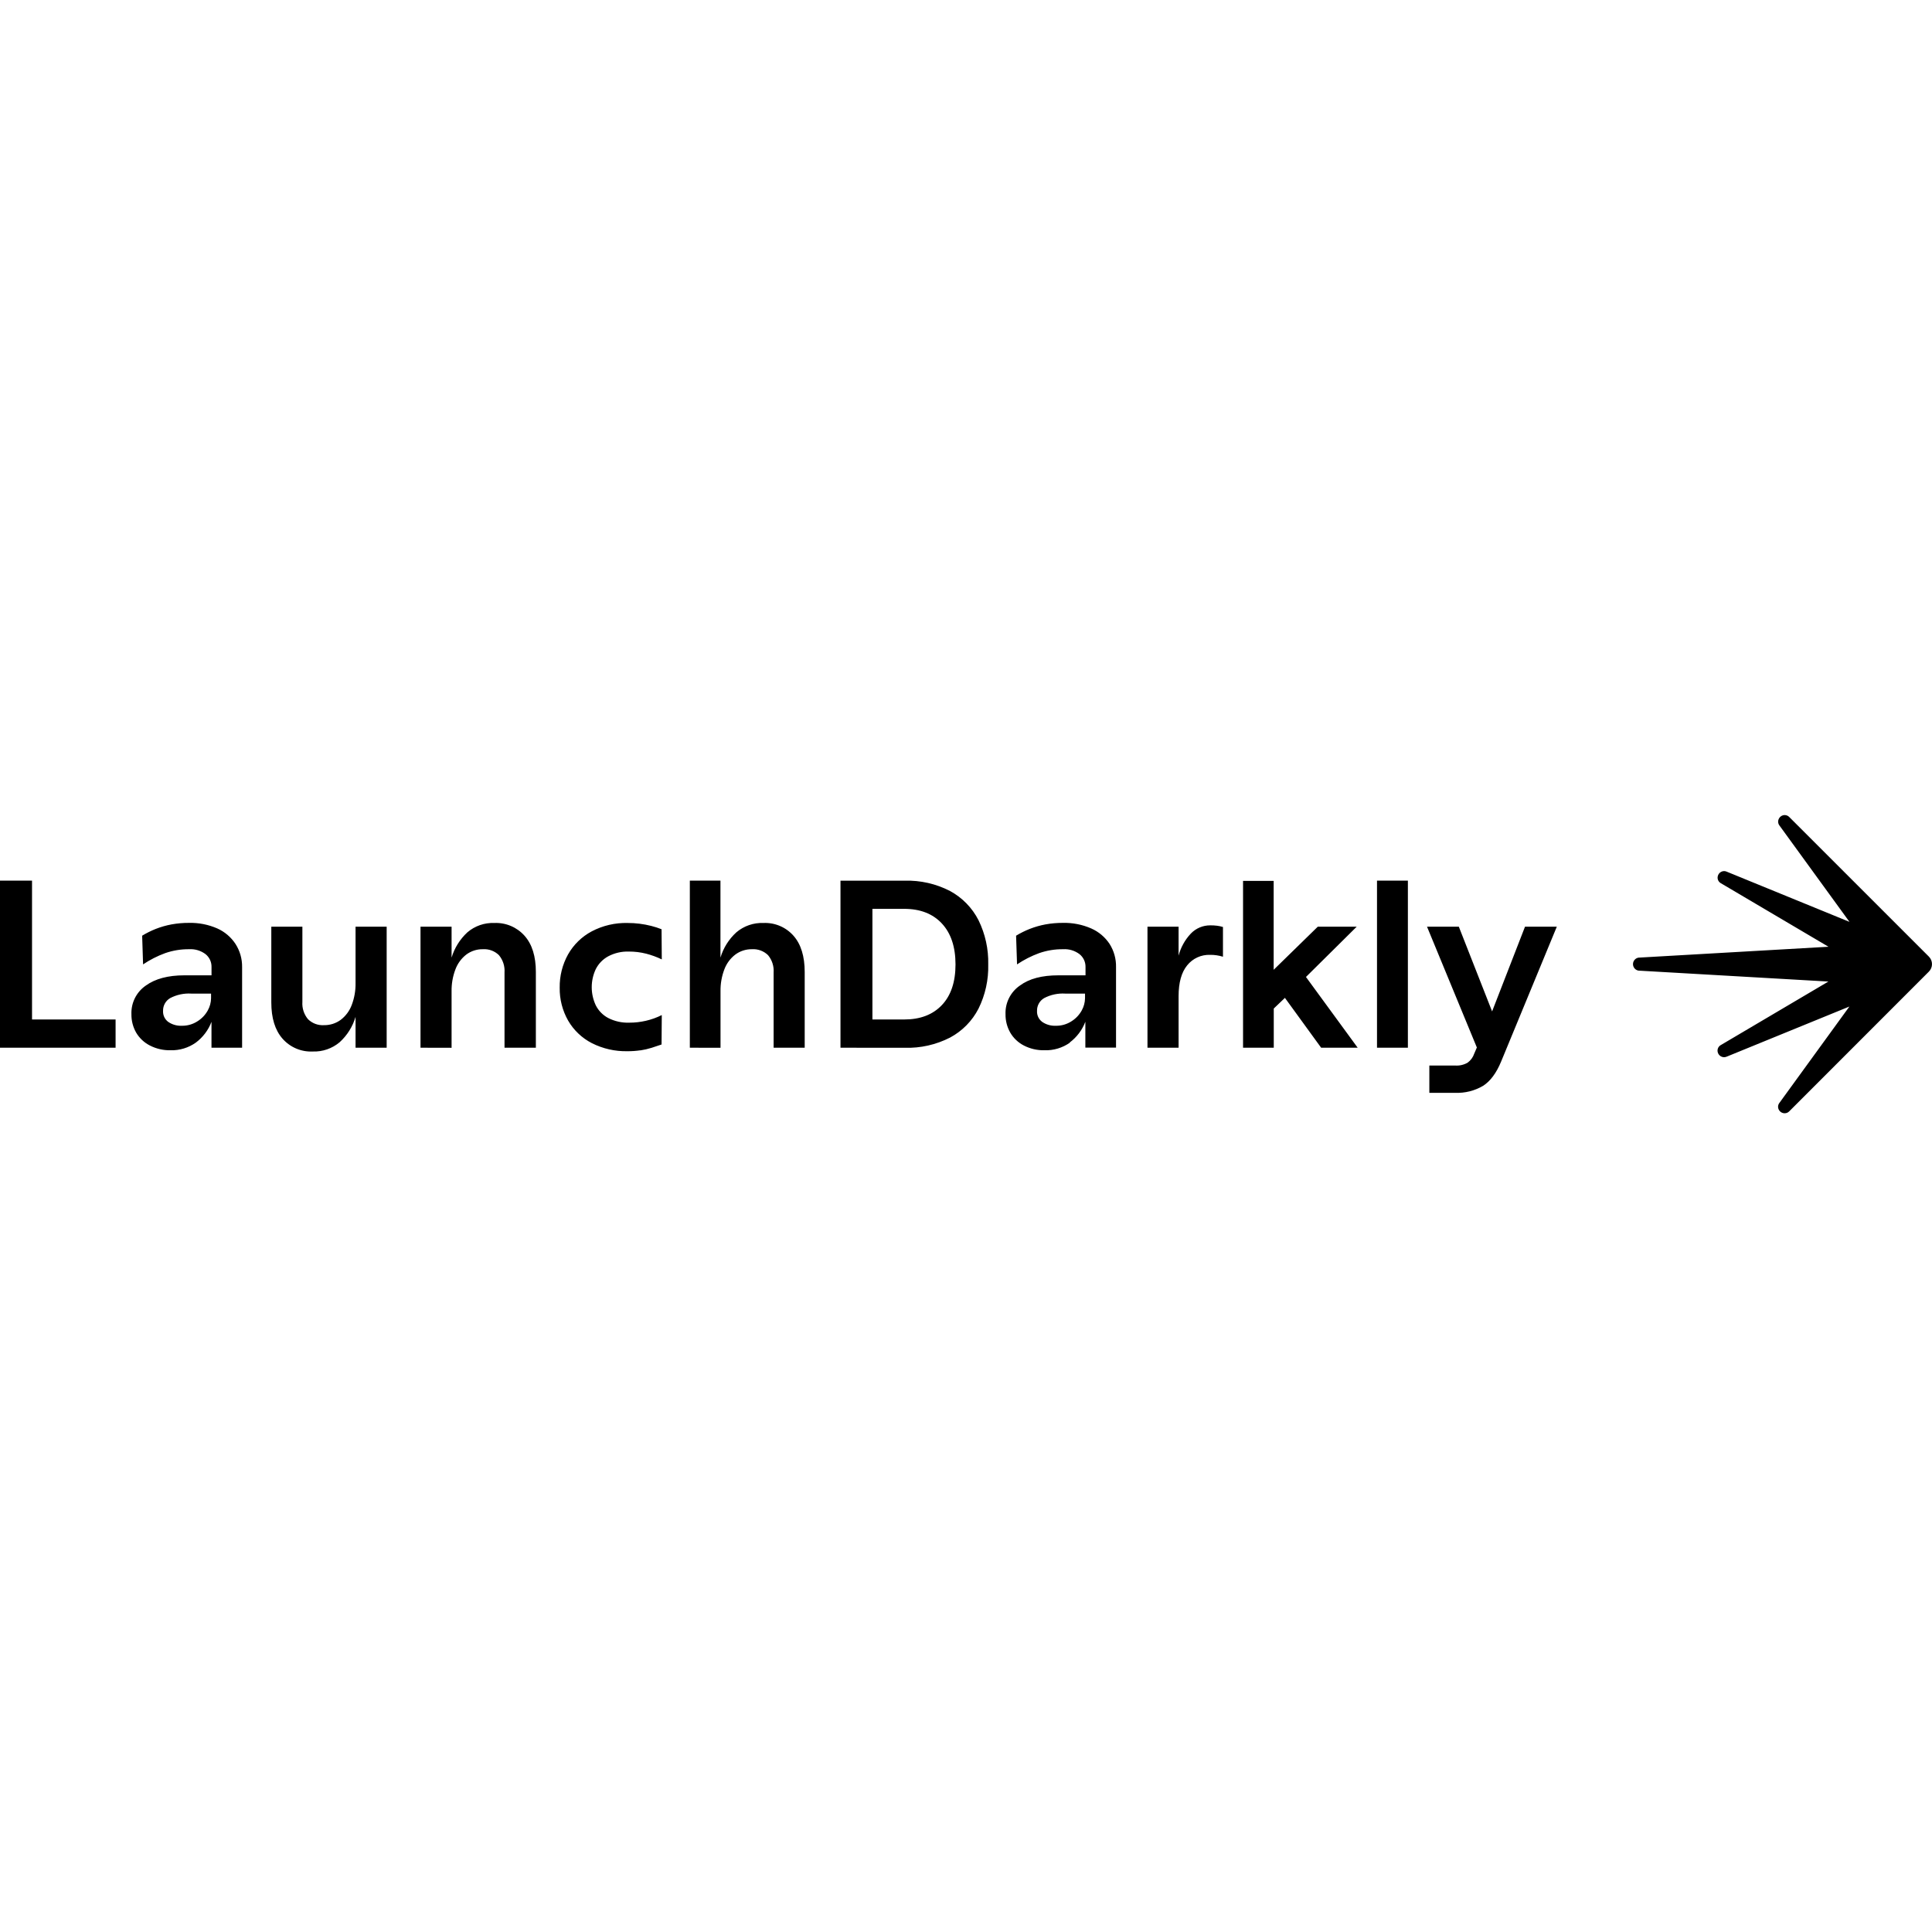
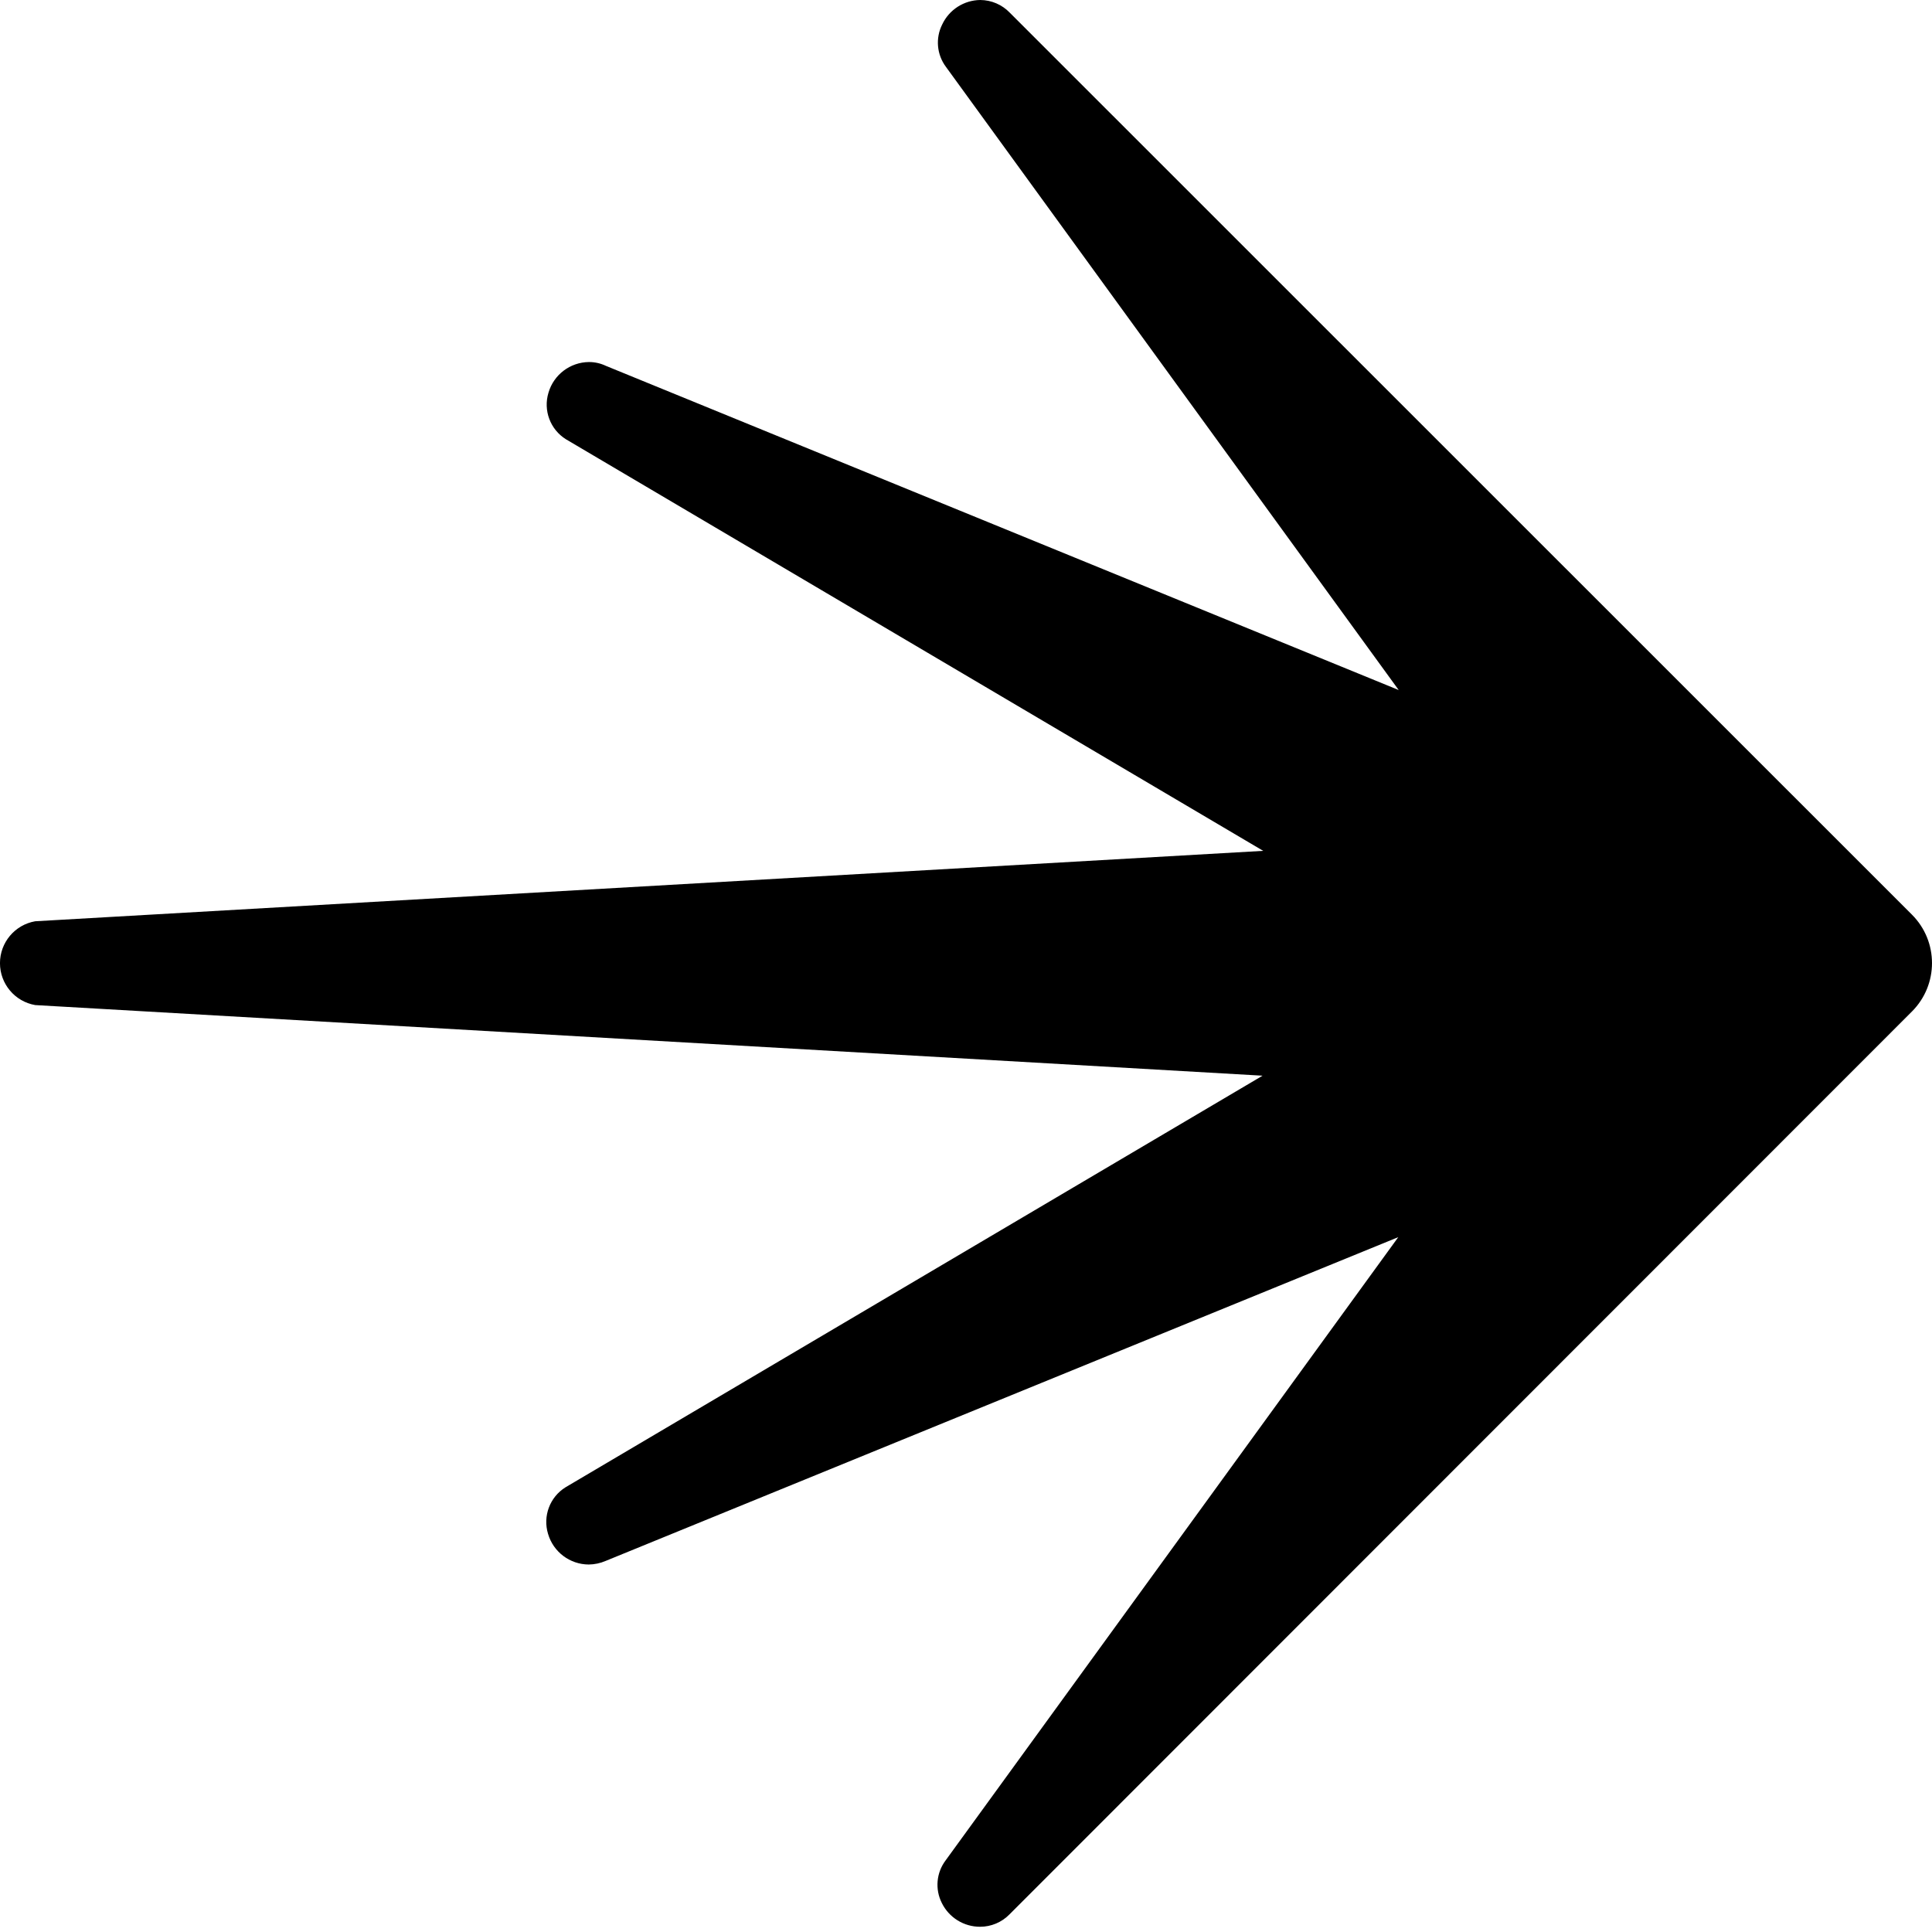
- <svg xmlns="http://www.w3.org/2000/svg" width="56" height="56" viewBox="0 0 512 80">
-   <path d="M30.632 61.656v-7.485H8.489v-36.8H0v44.285zm21.261-1.352a12.33 12.33 0 0 0 4.153-5.505v6.857h8.114V40.272a11.03 11.03 0 0 0-1.745-6.107a11.25 11.25 0 0 0-4.833-4.118a17.7 17.7 0 0 0-7.52-1.474a25 25 0 0 0-4.59.401a23 23 0 0 0-4.188 1.195a24 24 0 0 0-3.611 1.798l.244 7.607a27.5 27.5 0 0 1 5.854-2.983a18.8 18.8 0 0 1 6.351-1.039a6.56 6.56 0 0 1 4.363 1.318a4.24 4.24 0 0 1 1.57 3.402v2.199h-7.198q-6.481 0-10.251 2.74a8.82 8.82 0 0 0-3.778 7.572a9.6 9.6 0 0 0 1.257 4.877a8.93 8.93 0 0 0 3.638 3.412a11.4 11.4 0 0 0 5.444 1.256a11.04 11.04 0 0 0 6.726-2.024m-7.328-5.505a3.4 3.4 0 0 1-1.352-2.897a3.8 3.8 0 0 1 1.884-3.394a10.63 10.63 0 0 1 5.601-1.195h5.235v1.256a6.8 6.8 0 0 1-.873 3.211a7.85 7.85 0 0 1-2.713 2.862a7.4 7.4 0 0 1-4.161 1.195a5.92 5.92 0 0 1-3.621-1.038m45.446 5.4a14.74 14.74 0 0 0 4.214-6.718v8.175h8.245v-32.08h-8.245v14.971a15.6 15.6 0 0 1-1.003 5.759a8.85 8.85 0 0 1-2.923 3.96a7.3 7.3 0 0 1-4.44 1.414a5.54 5.54 0 0 1-4.241-1.588a6.47 6.47 0 0 1-1.483-4.598V29.576h-8.236v20.067q0 6.228 2.957 9.597a10.03 10.03 0 0 0 8.027 3.42c2.6.093 5.14-.784 7.128-2.46m29.663 1.475v-14.99a15.6 15.6 0 0 1 1.004-5.757a8.93 8.93 0 0 1 2.896-3.961a7.14 7.14 0 0 1 4.406-1.414a5.54 5.54 0 0 1 4.24 1.57a6.47 6.47 0 0 1 1.483 4.59v19.944h8.306V41.59q0-6.23-2.992-9.597a10.13 10.13 0 0 0-8.018-3.394a10.36 10.36 0 0 0-7.137 2.478a15 15 0 0 0-4.188 6.7v-8.2h-8.236v32.08zm50.036.689a19.6 19.6 0 0 0 2.992-.69c.925-.296 1.745-.584 2.617-.872l.061-7.8a18.6 18.6 0 0 1-4.187 1.51c-1.453.34-2.94.51-4.432.506a11.4 11.4 0 0 1-5.567-1.23a7.75 7.75 0 0 1-3.306-3.368a11.27 11.27 0 0 1 0-9.597a7.94 7.94 0 0 1 3.306-3.394a10.95 10.95 0 0 1 5.444-1.256c1.56-.008 3.113.183 4.624.567a22.5 22.5 0 0 1 4.118 1.51l-.06-7.992a22 22 0 0 0-2.705-.873a25.2 25.2 0 0 0-6.29-.785a19.43 19.43 0 0 0-9.537 2.233a15.7 15.7 0 0 0-6.255 6.108a17.6 17.6 0 0 0-2.207 8.803a17.1 17.1 0 0 0 2.233 8.724a15.45 15.45 0 0 0 6.29 5.977a19.94 19.94 0 0 0 9.406 2.137c1.144.008 2.287-.07 3.42-.236zm21.235-.69V46.686a15.6 15.6 0 0 1 1.003-5.758a8.85 8.85 0 0 1 2.923-3.961a7.2 7.2 0 0 1 4.362-1.414a5.62 5.62 0 0 1 4.302 1.57a6.47 6.47 0 0 1 1.483 4.59v19.944h8.236V41.59q0-6.23-2.958-9.597a10.03 10.03 0 0 0-7.983-3.394a10.47 10.47 0 0 0-7.171 2.478a14.83 14.83 0 0 0-4.214 6.7V17.371h-8.114v44.285zm48.814 0c4.168.124 8.3-.806 12.013-2.704a18.05 18.05 0 0 0 7.547-7.678a25.04 25.04 0 0 0 2.574-11.7a25.3 25.3 0 0 0-2.574-11.725a18.2 18.2 0 0 0-7.547-7.739a24.6 24.6 0 0 0-12.013-2.739h-17.022v44.268zm-8.559-7.502V24.856h8.428q6.36 0 9.972 3.874t3.62 10.844q0 6.98-3.62 10.793t-9.972 3.804zm52.277 6.107a12.4 12.4 0 0 0 4.153-5.505v6.857h8.131V40.272a11.03 11.03 0 0 0-1.7-6.107a11.27 11.27 0 0 0-4.878-4.118a17.7 17.7 0 0 0-7.512-1.474a25.3 25.3 0 0 0-4.597.401a23 23 0 0 0-4.18 1.195a24 24 0 0 0-3.62 1.798l.253 7.607a27.3 27.3 0 0 1 5.854-2.983a18.7 18.7 0 0 1 6.351-1.039a6.54 6.54 0 0 1 4.363 1.318a4.25 4.25 0 0 1 1.579 3.402v2.199h-7.172c-4.362 0-7.738.872-10.26 2.74a8.83 8.83 0 0 0-3.769 7.572a9.6 9.6 0 0 0 1.257 4.877a8.87 8.87 0 0 0 3.603 3.412a11.34 11.34 0 0 0 5.435 1.256c2.42.087 4.803-.624 6.78-2.024zm-7.328-5.505a3.37 3.37 0 0 1-1.326-2.87a3.8 3.8 0 0 1 1.884-3.395a10.6 10.6 0 0 1 5.601-1.195h5.235v1.256a6.9 6.9 0 0 1-.872 3.211a7.85 7.85 0 0 1-2.705 2.862a7.4 7.4 0 0 1-4.18 1.195a5.9 5.9 0 0 1-3.611-1.038zm36.19 6.883V47.985c0-3.56.75-6.282 2.259-8.14a7.44 7.44 0 0 1 6.107-2.8c1.15-.01 2.295.158 3.394.497v-7.879a9 9 0 0 0-1.606-.34a13 13 0 0 0-1.744-.096a7.07 7.07 0 0 0-5.165 2.181a13.5 13.5 0 0 0-3.246 5.846v-7.678h-8.245v32.08zm25.222 0V51.274l2.957-2.827l9.597 13.21h9.685l-13.707-18.75l13.454-13.33h-10.313l-11.7 11.428V17.45h-8.113v44.207zm35.543 0V17.371h-8.183v44.285zm12.52 11.953a13.5 13.5 0 0 0 7.416-1.858q2.888-1.86 4.781-6.448l14.753-35.727h-8.428l-8.724 22.457l-8.82-22.457h-8.429l13.21 32.02l-.699 1.63a4.9 4.9 0 0 1-1.745 2.391a5.83 5.83 0 0 1-3.297.76h-6.85v7.232zm87.333 5.417a1.75 1.75 0 0 1-1.57-.977a1.66 1.66 0 0 1 .156-1.745l18.566-25.563l-32.508 13.279c-.22.095-.457.146-.697.148a1.745 1.745 0 0 1-1.667-1.256a1.675 1.675 0 0 1 .716-1.911l28.59-16.882l-50.34-2.897a1.745 1.745 0 0 1 0-3.437l50.366-2.888l-28.599-16.882a1.675 1.675 0 0 1-.715-1.91a1.745 1.745 0 0 1 1.657-1.257c.242 0 .48.053.698.157l32.517 13.296L471.56 2.748a1.66 1.66 0 0 1-.157-1.745A1.75 1.75 0 0 1 472.965 0c.459.003.896.192 1.213.523l37 36.992a2.81 2.81 0 0 1 0 3.97l-37.017 37.036a1.68 1.68 0 0 1-1.204.506" />
+ <svg xmlns="http://www.w3.org/2000/svg" width="56" height="56" viewBox="0 0 256 256">
+   <path d="M129.865 255.306a5.64 5.64 0 0 1-5.073-3.157a5.36 5.36 0 0 1 .507-5.637l59.98-82.584l-105.02 42.899a5.8 5.8 0 0 1-2.255.479a5.64 5.64 0 0 1-5.384-4.059a5.41 5.41 0 0 1 2.311-6.172l92.365-54.54l-162.632-9.357a5.637 5.637 0 0 1 0-11.106l162.717-9.33l-92.393-54.538a5.41 5.41 0 0 1-2.311-6.173a5.64 5.64 0 0 1 5.355-4.059a5.2 5.2 0 0 1 2.255.507l105.048 42.955l-59.98-82.555a5.36 5.36 0 0 1-.507-5.638A5.64 5.64 0 0 1 129.894 0c1.48.01 2.894.62 3.917 1.691L253.347 121.2a9.076 9.076 0 0 1 0 12.824L133.755 253.672a5.44 5.44 0 0 1-3.89 1.634" />
</svg>
